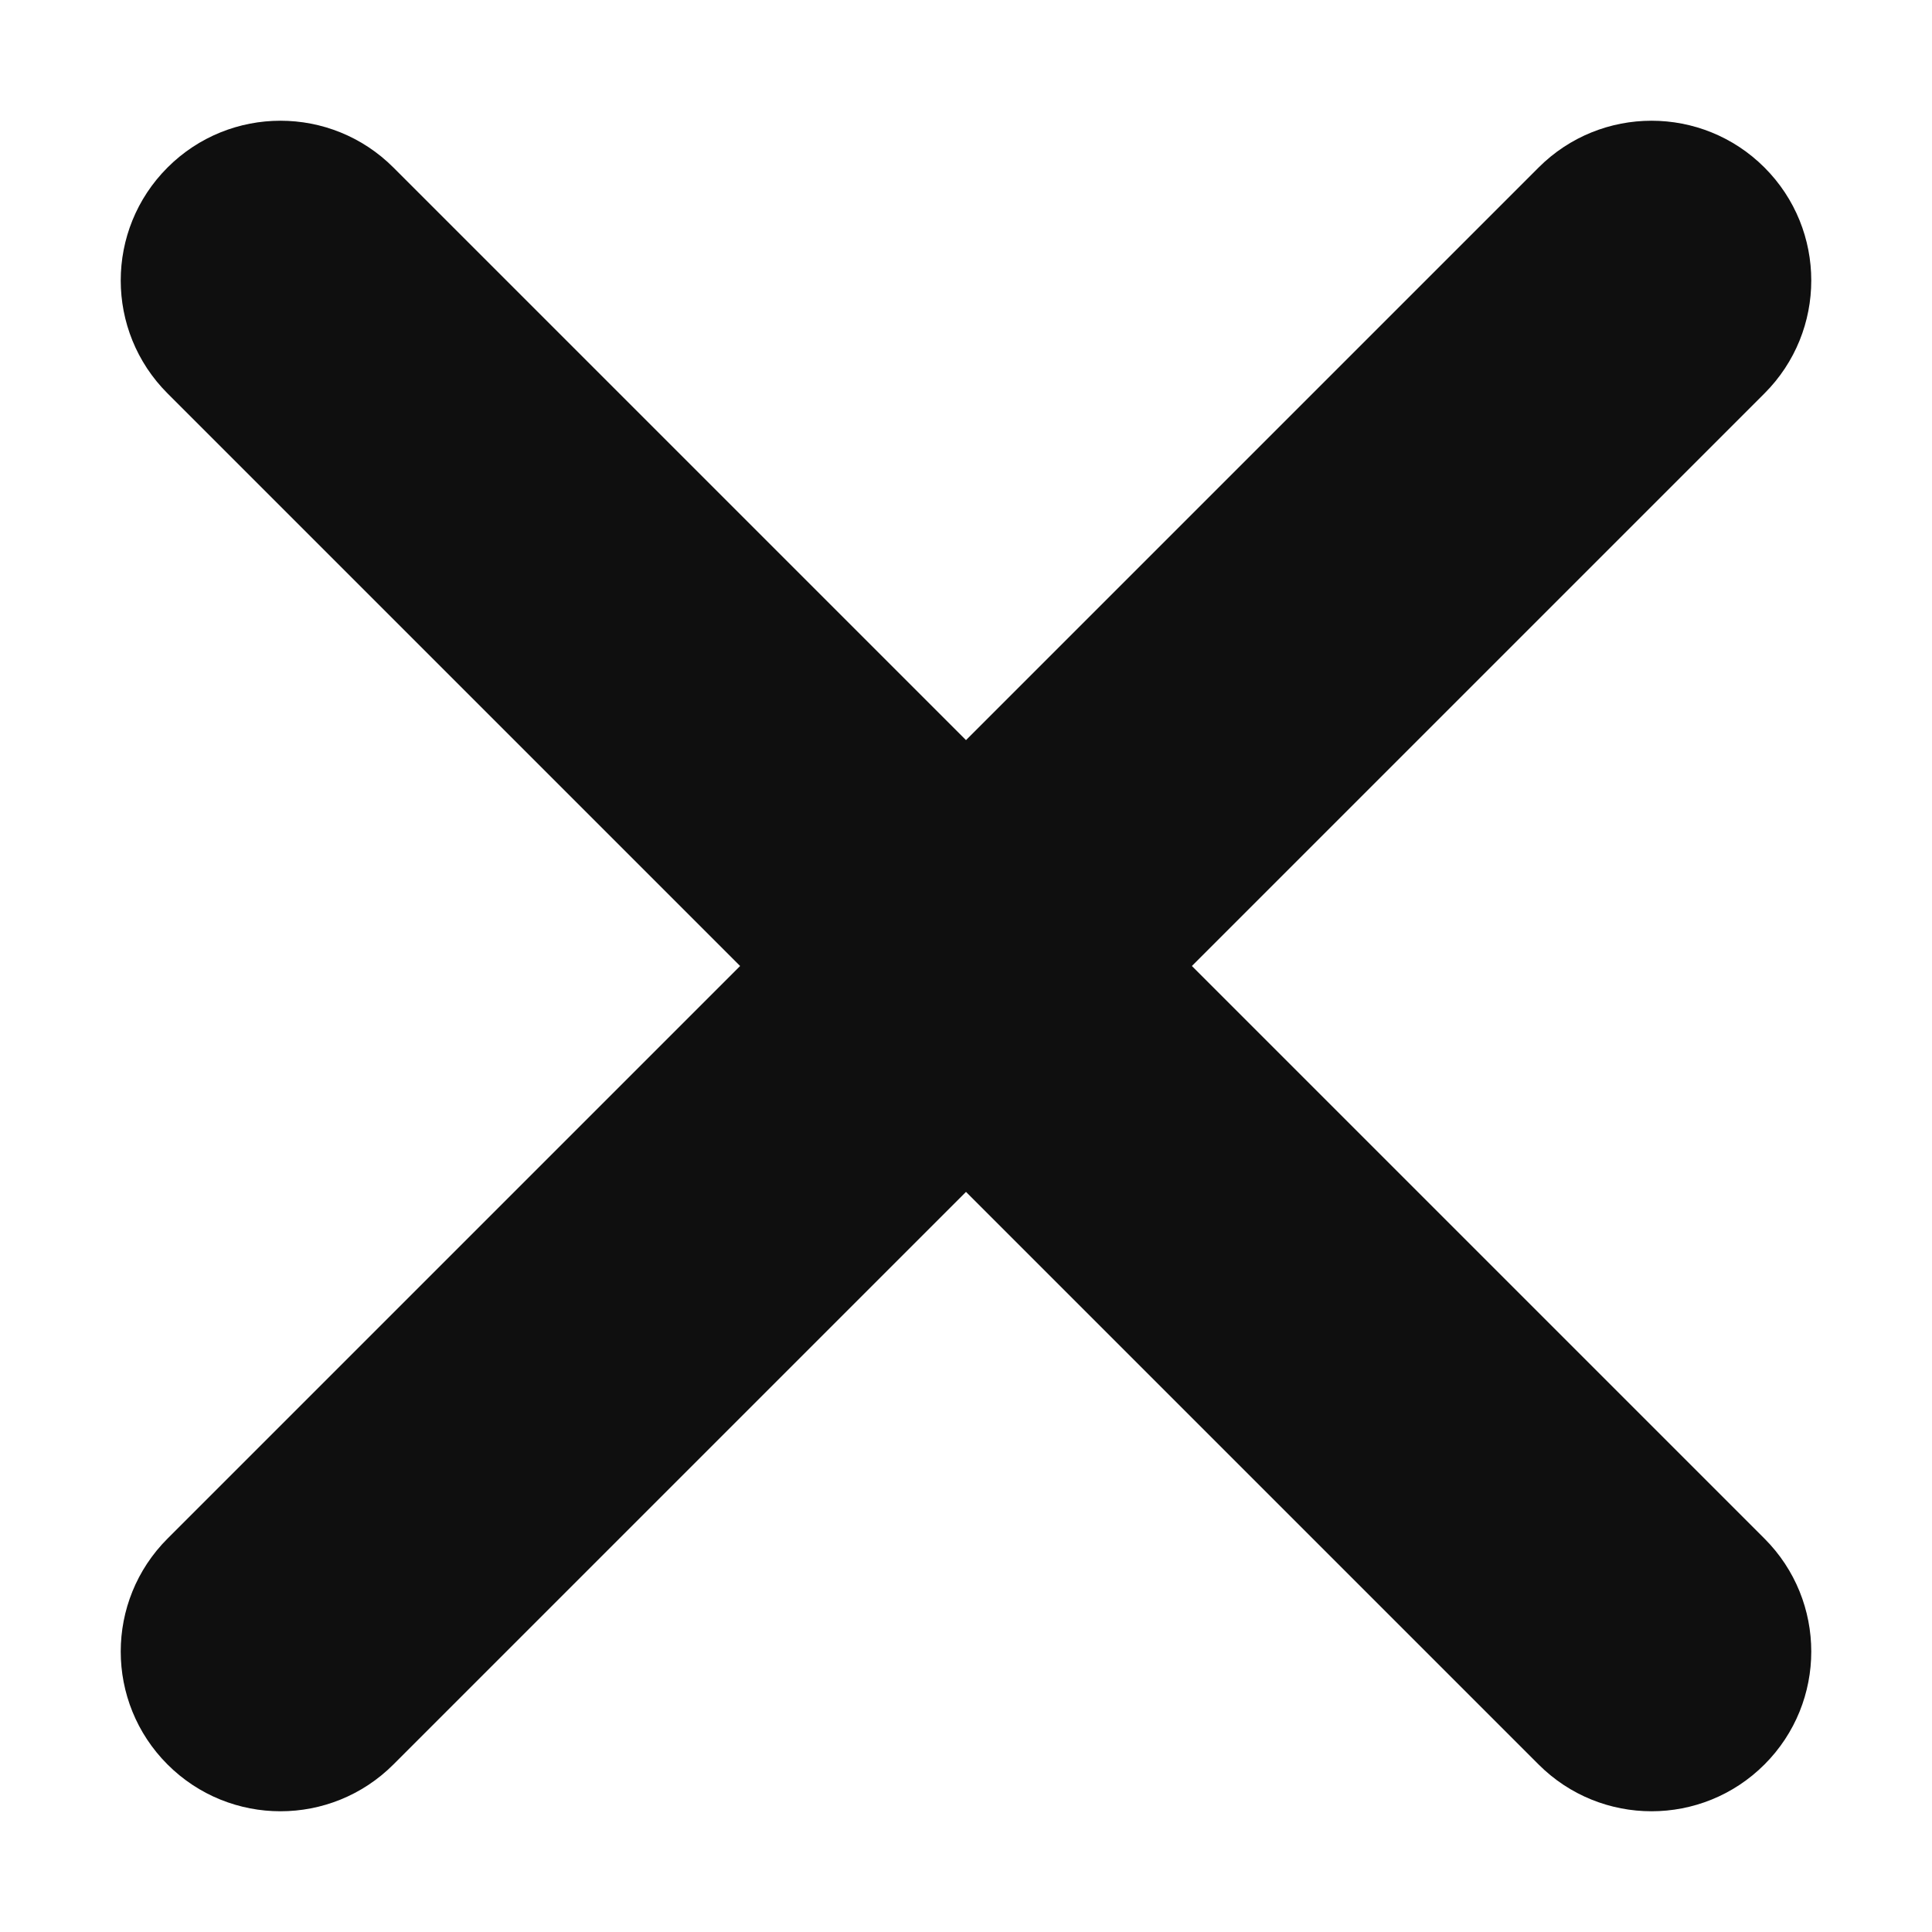
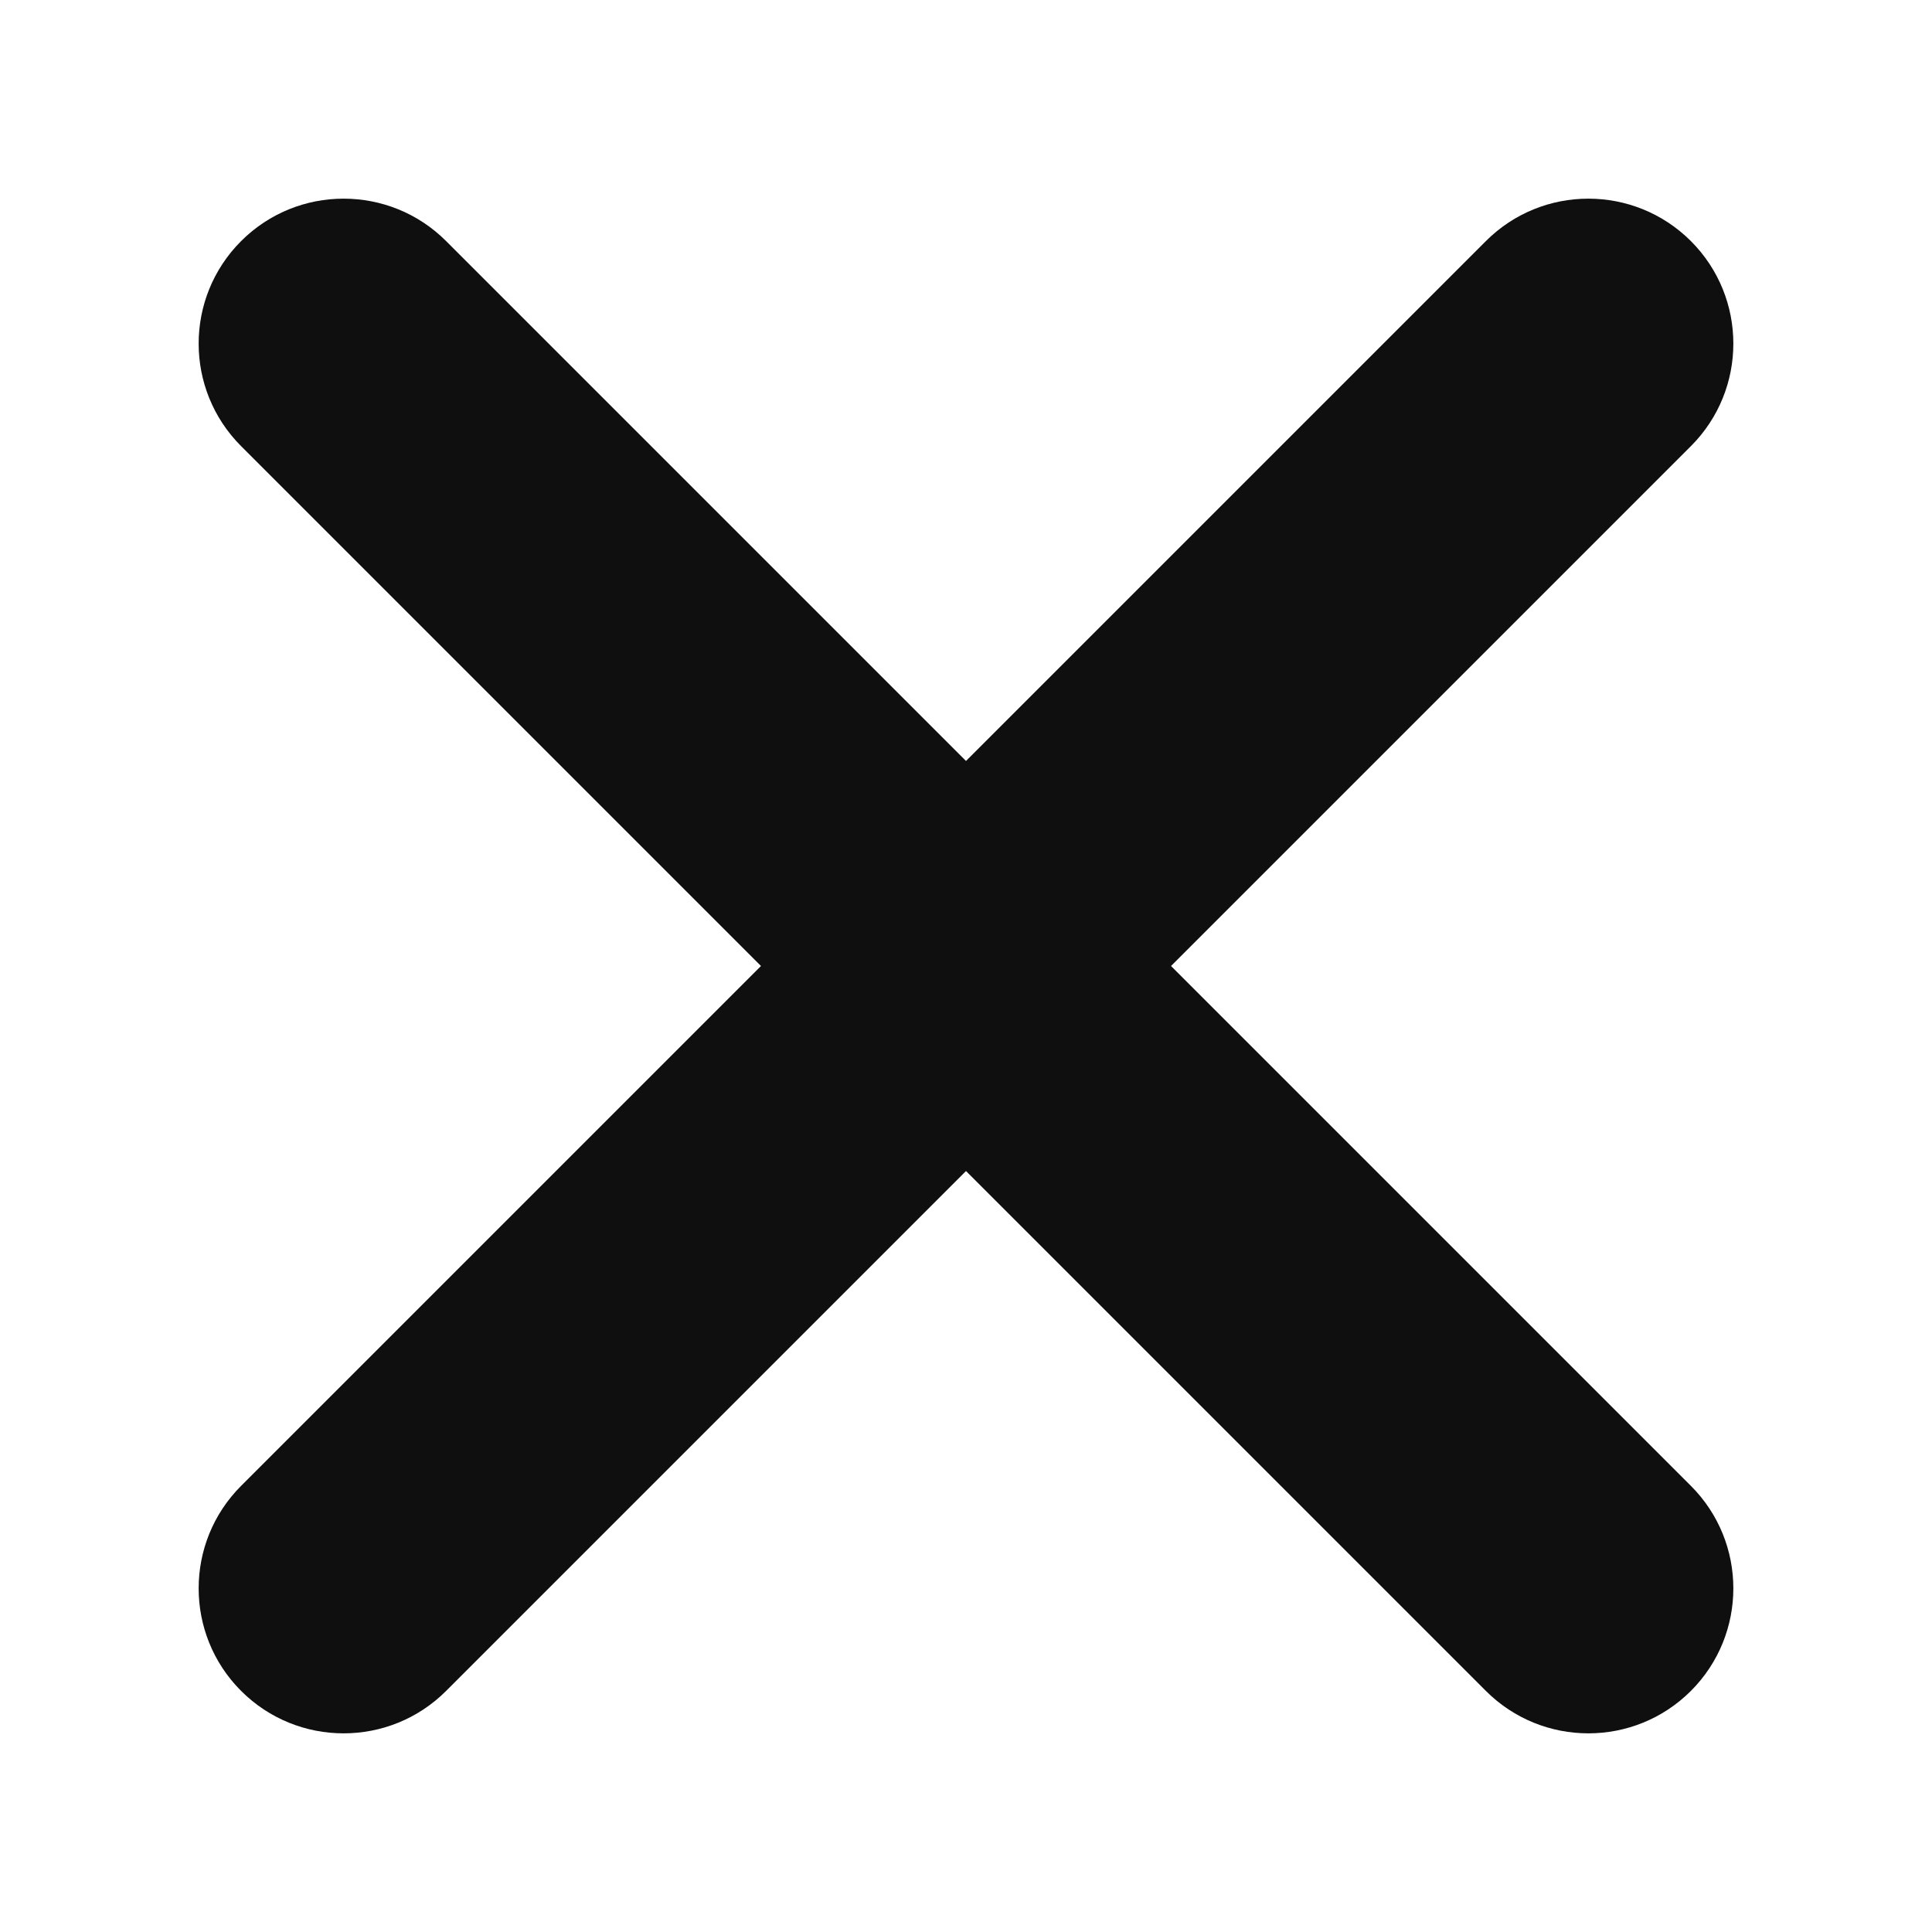
<svg xmlns="http://www.w3.org/2000/svg" width="800px" height="800px" viewBox="0 0 24 24" fill="none" version="1.1" id="svg1">
  <defs id="defs1" />
-   <path d="m 2.081,2.081 c -0.775,0.775 -0.775,2.031 0,2.806 l 7.113,7.113 -7.113,7.113 c -0.775,0.775 -0.775,2.031 0,2.806 0.775,0.775 2.031,0.775 2.806,0 l 7.113,-7.113 7.113,7.113 c 0.775,0.775 2.031,0.775 2.806,0 0.775,-0.775 0.775,-2.031 0,-2.806 l -7.113,-7.113 7.113,-7.113 c 0.775,-0.775 0.775,-2.031 0,-2.806 -0.775,-0.775 -2.031,-0.775 -2.806,0 L 12,9.194 4.887,2.081 c -0.775,-0.775 -2.031,-0.775 -2.806,0 z" fill="#0f0f0f" id="path1" style="stroke-width:1.984" />
+   <path d="m 2.995,2.995 c -0.703,0.703 -0.703,1.844 0,2.547 L 9.453,12 2.995,18.458 c -0.703,0.703 -0.703,1.844 0,2.547 0.703,0.703 1.844,0.703 2.547,0 l 6.458,-6.458 6.458,6.458 c 0.703,0.703 1.844,0.703 2.547,0 0.703,-0.703 0.703,-1.844 0,-2.547 l -6.458,-6.458 6.458,-6.458 c 0.703,-0.703 0.703,-1.844 0,-2.547 -0.704,-0.703 -1.844,-0.703 -2.547,0 L 12,9.453 5.542,2.995 c -0.703,-0.703 -1.844,-0.703 -2.547,0 z" fill="#0f0f0f" id="path1" style="stroke-width:1.801" />
</svg>
